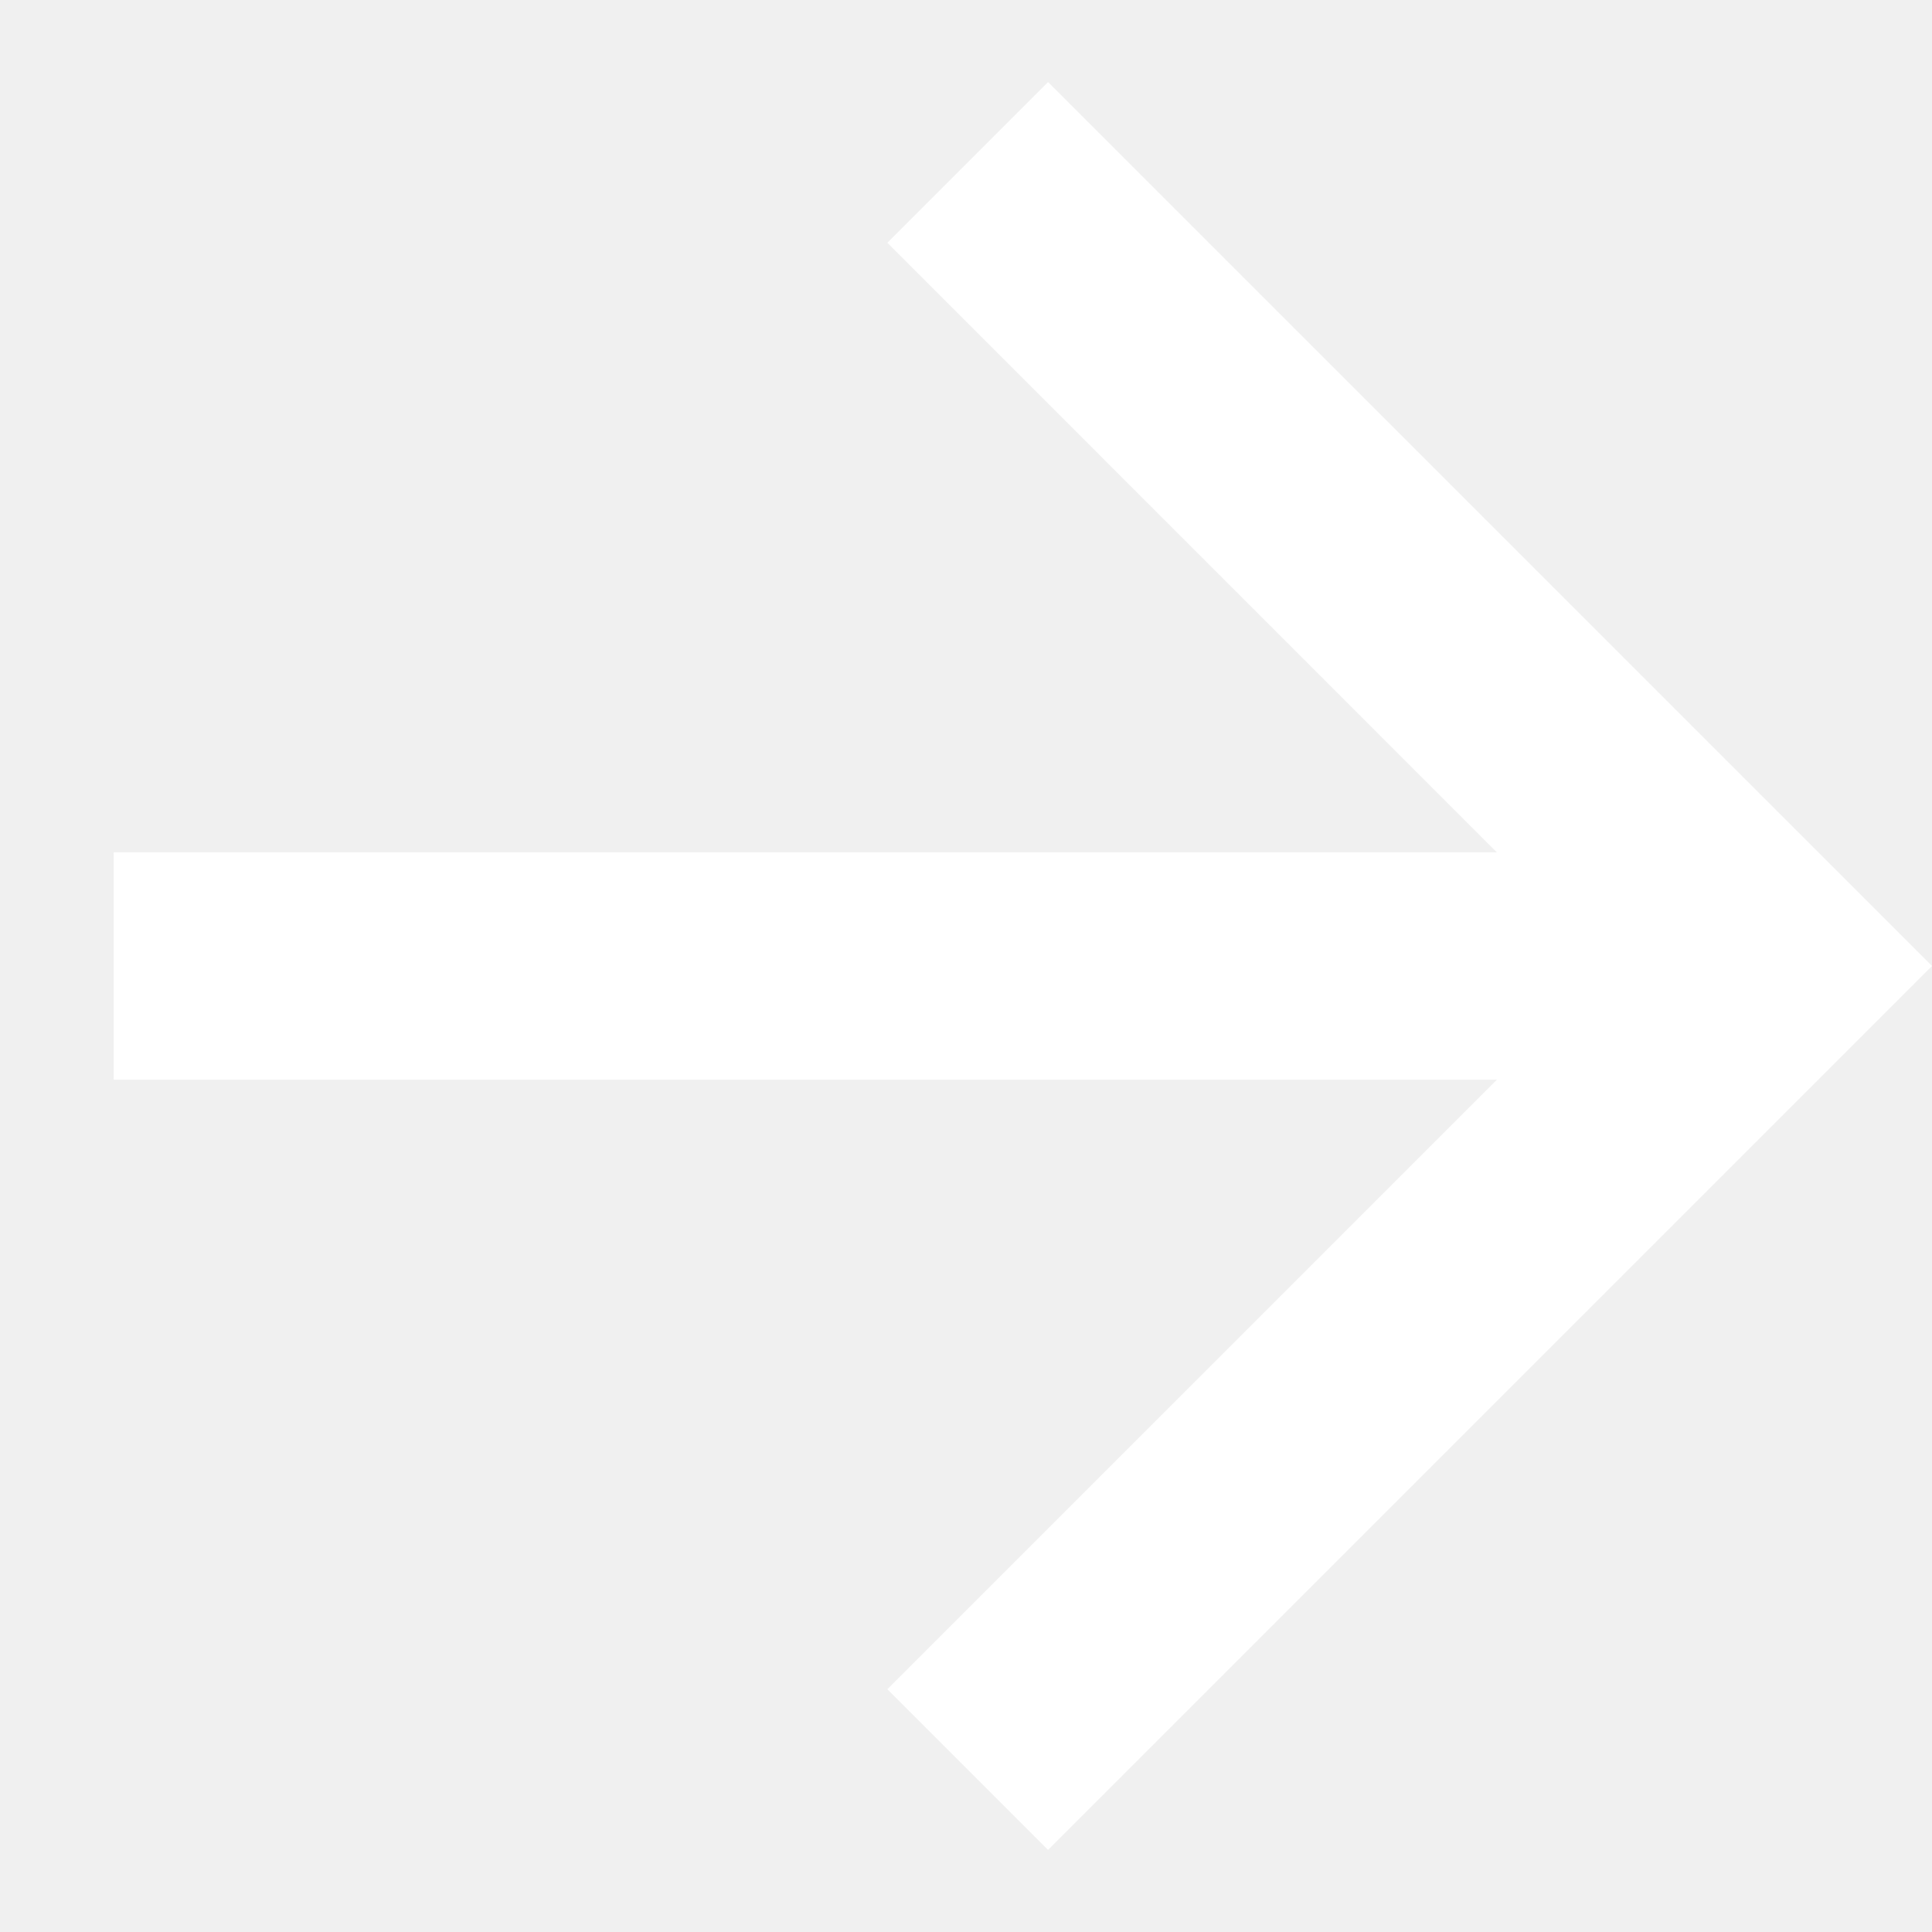
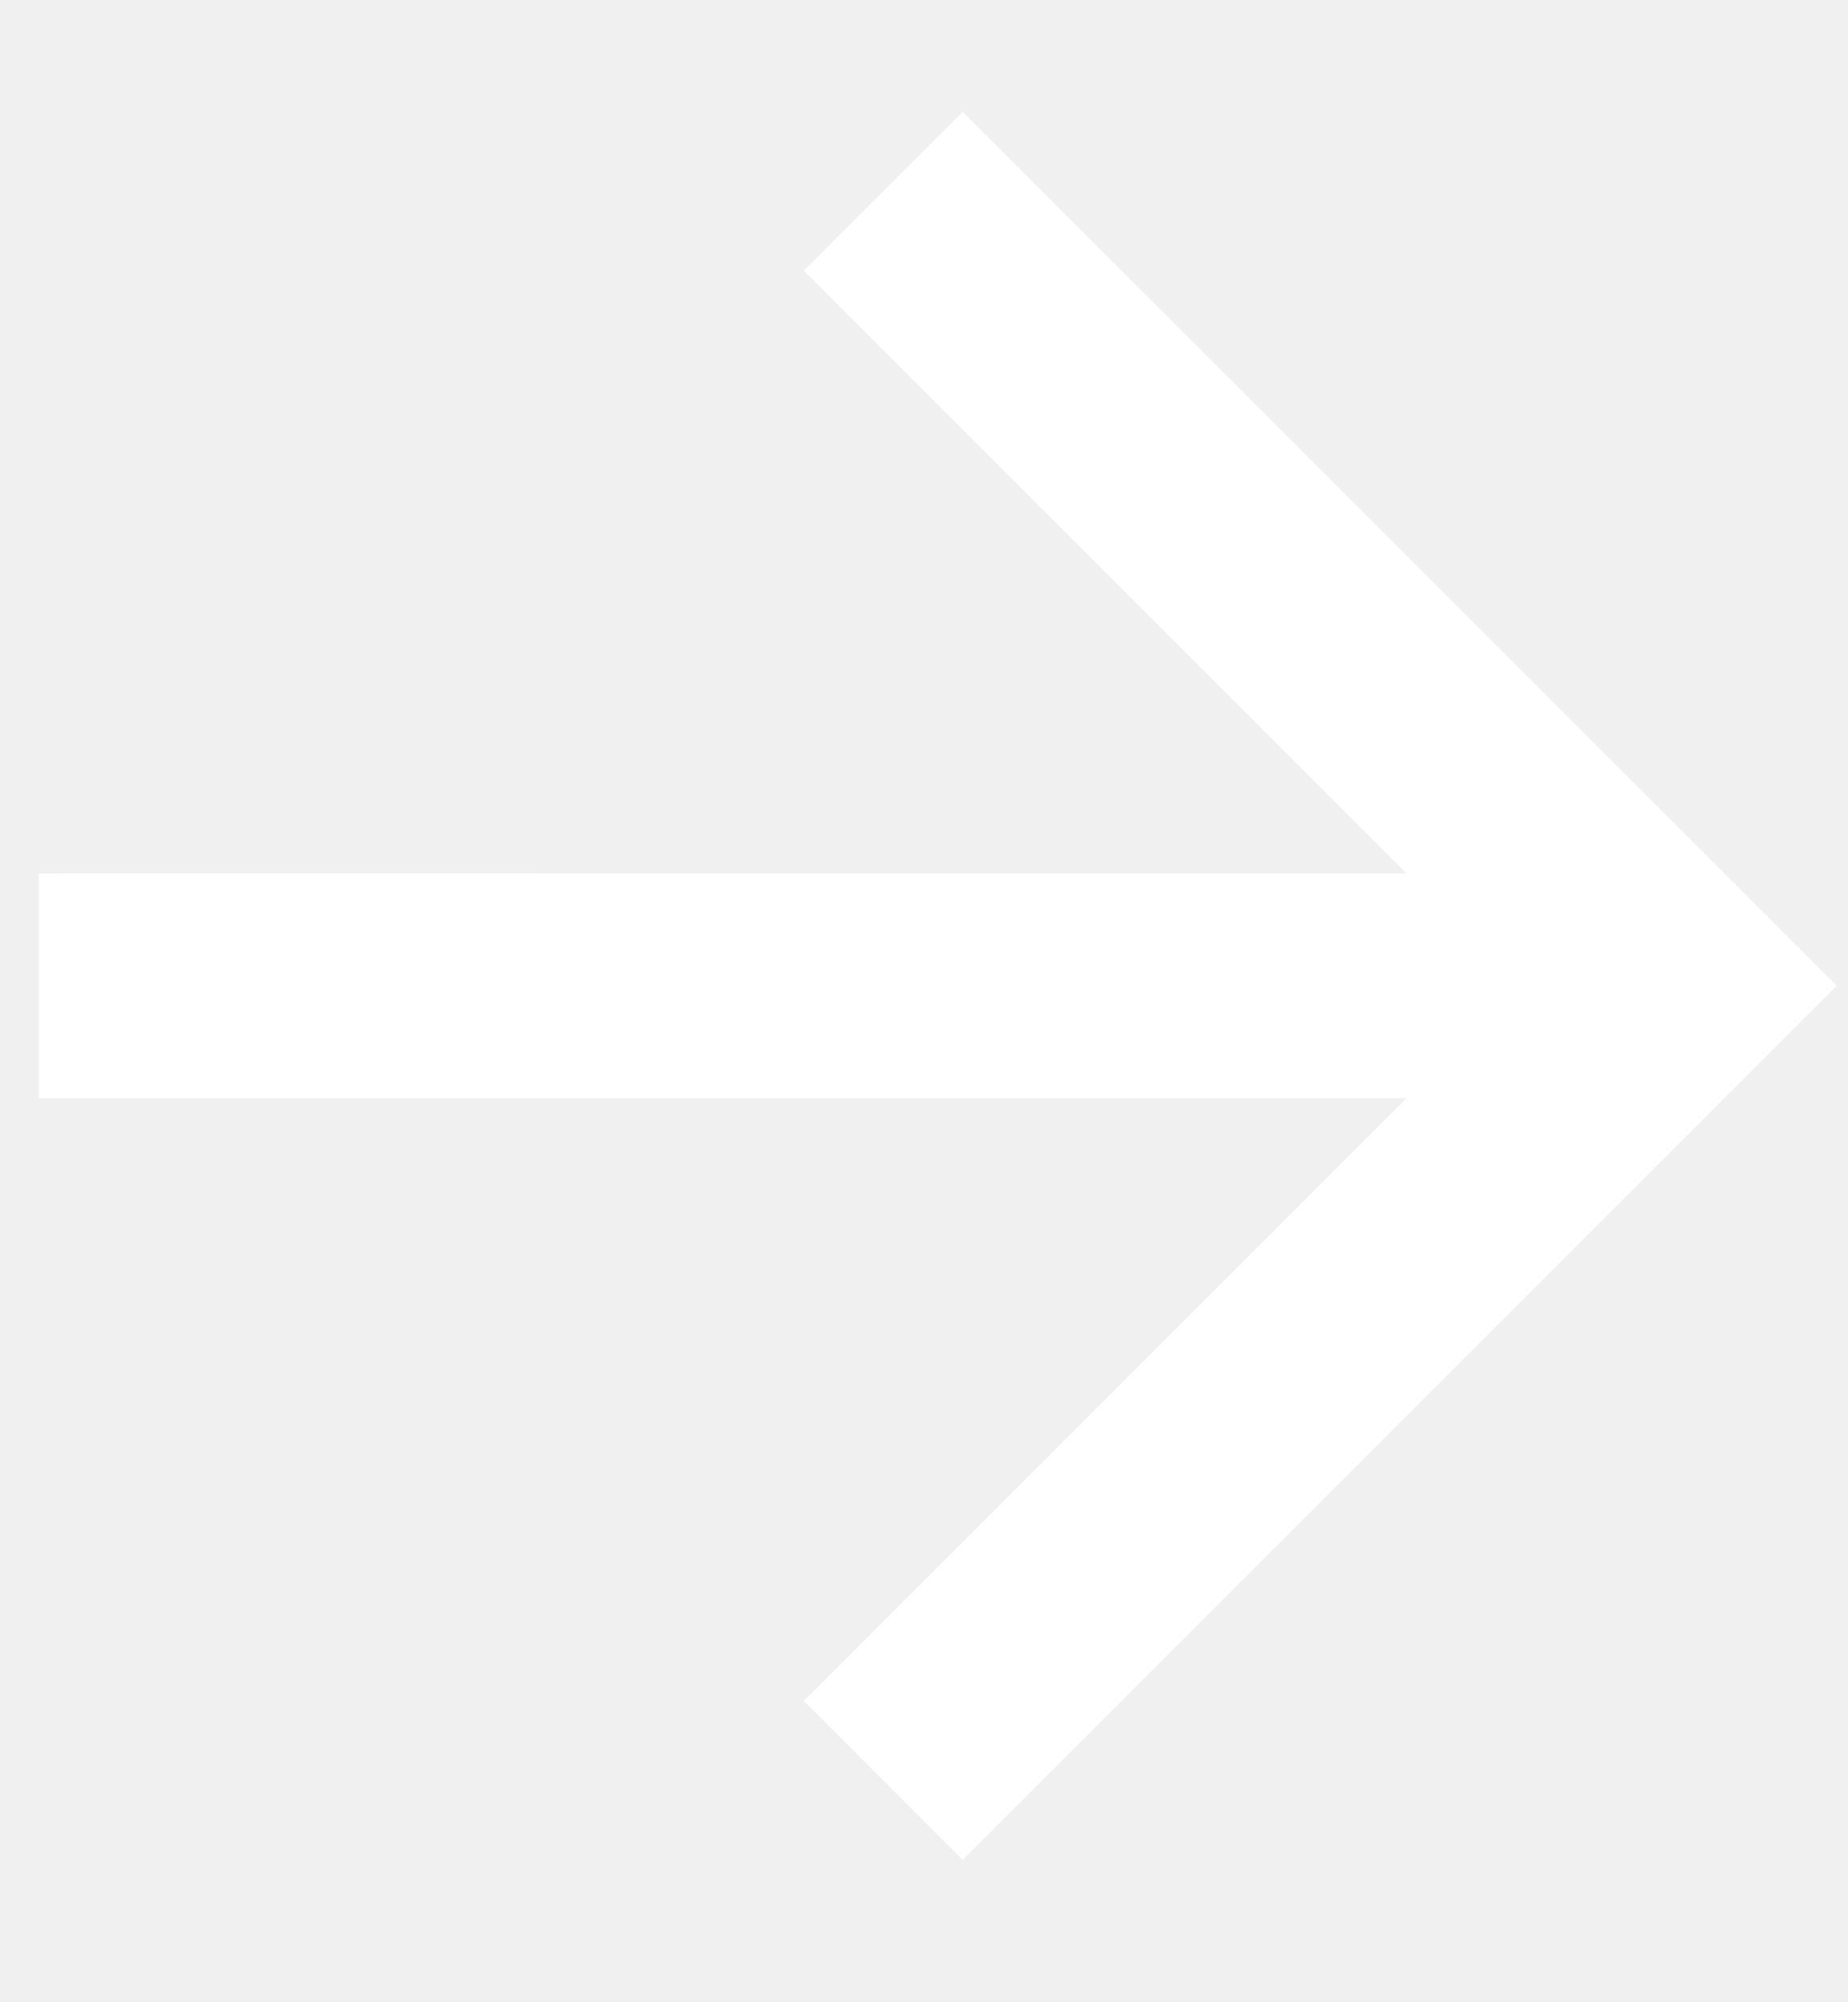
- <svg xmlns="http://www.w3.org/2000/svg" width="17" height="17" viewBox="0 0 17 17" fill="none">
-   <path d="M13.172 9.5L1 9.5L1 7.5L13.171 7.5L7.808 2.136L9.222 0.722L17 8.5L9.222 16.278L7.808 14.864L13.172 9.5Z" fill="white" />
+ <svg xmlns="http://www.w3.org/2000/svg" width="12" height="13" viewBox="0 0 12 13" fill="none">
+   <path d="M9.134 7.131L0.252 7.131L0.252 5.672L9.133 5.671L5.22 1.758L6.252 0.726L11.928 6.401L6.252 12.077L5.22 11.045L9.134 7.131Z" fill="white" />
</svg>
